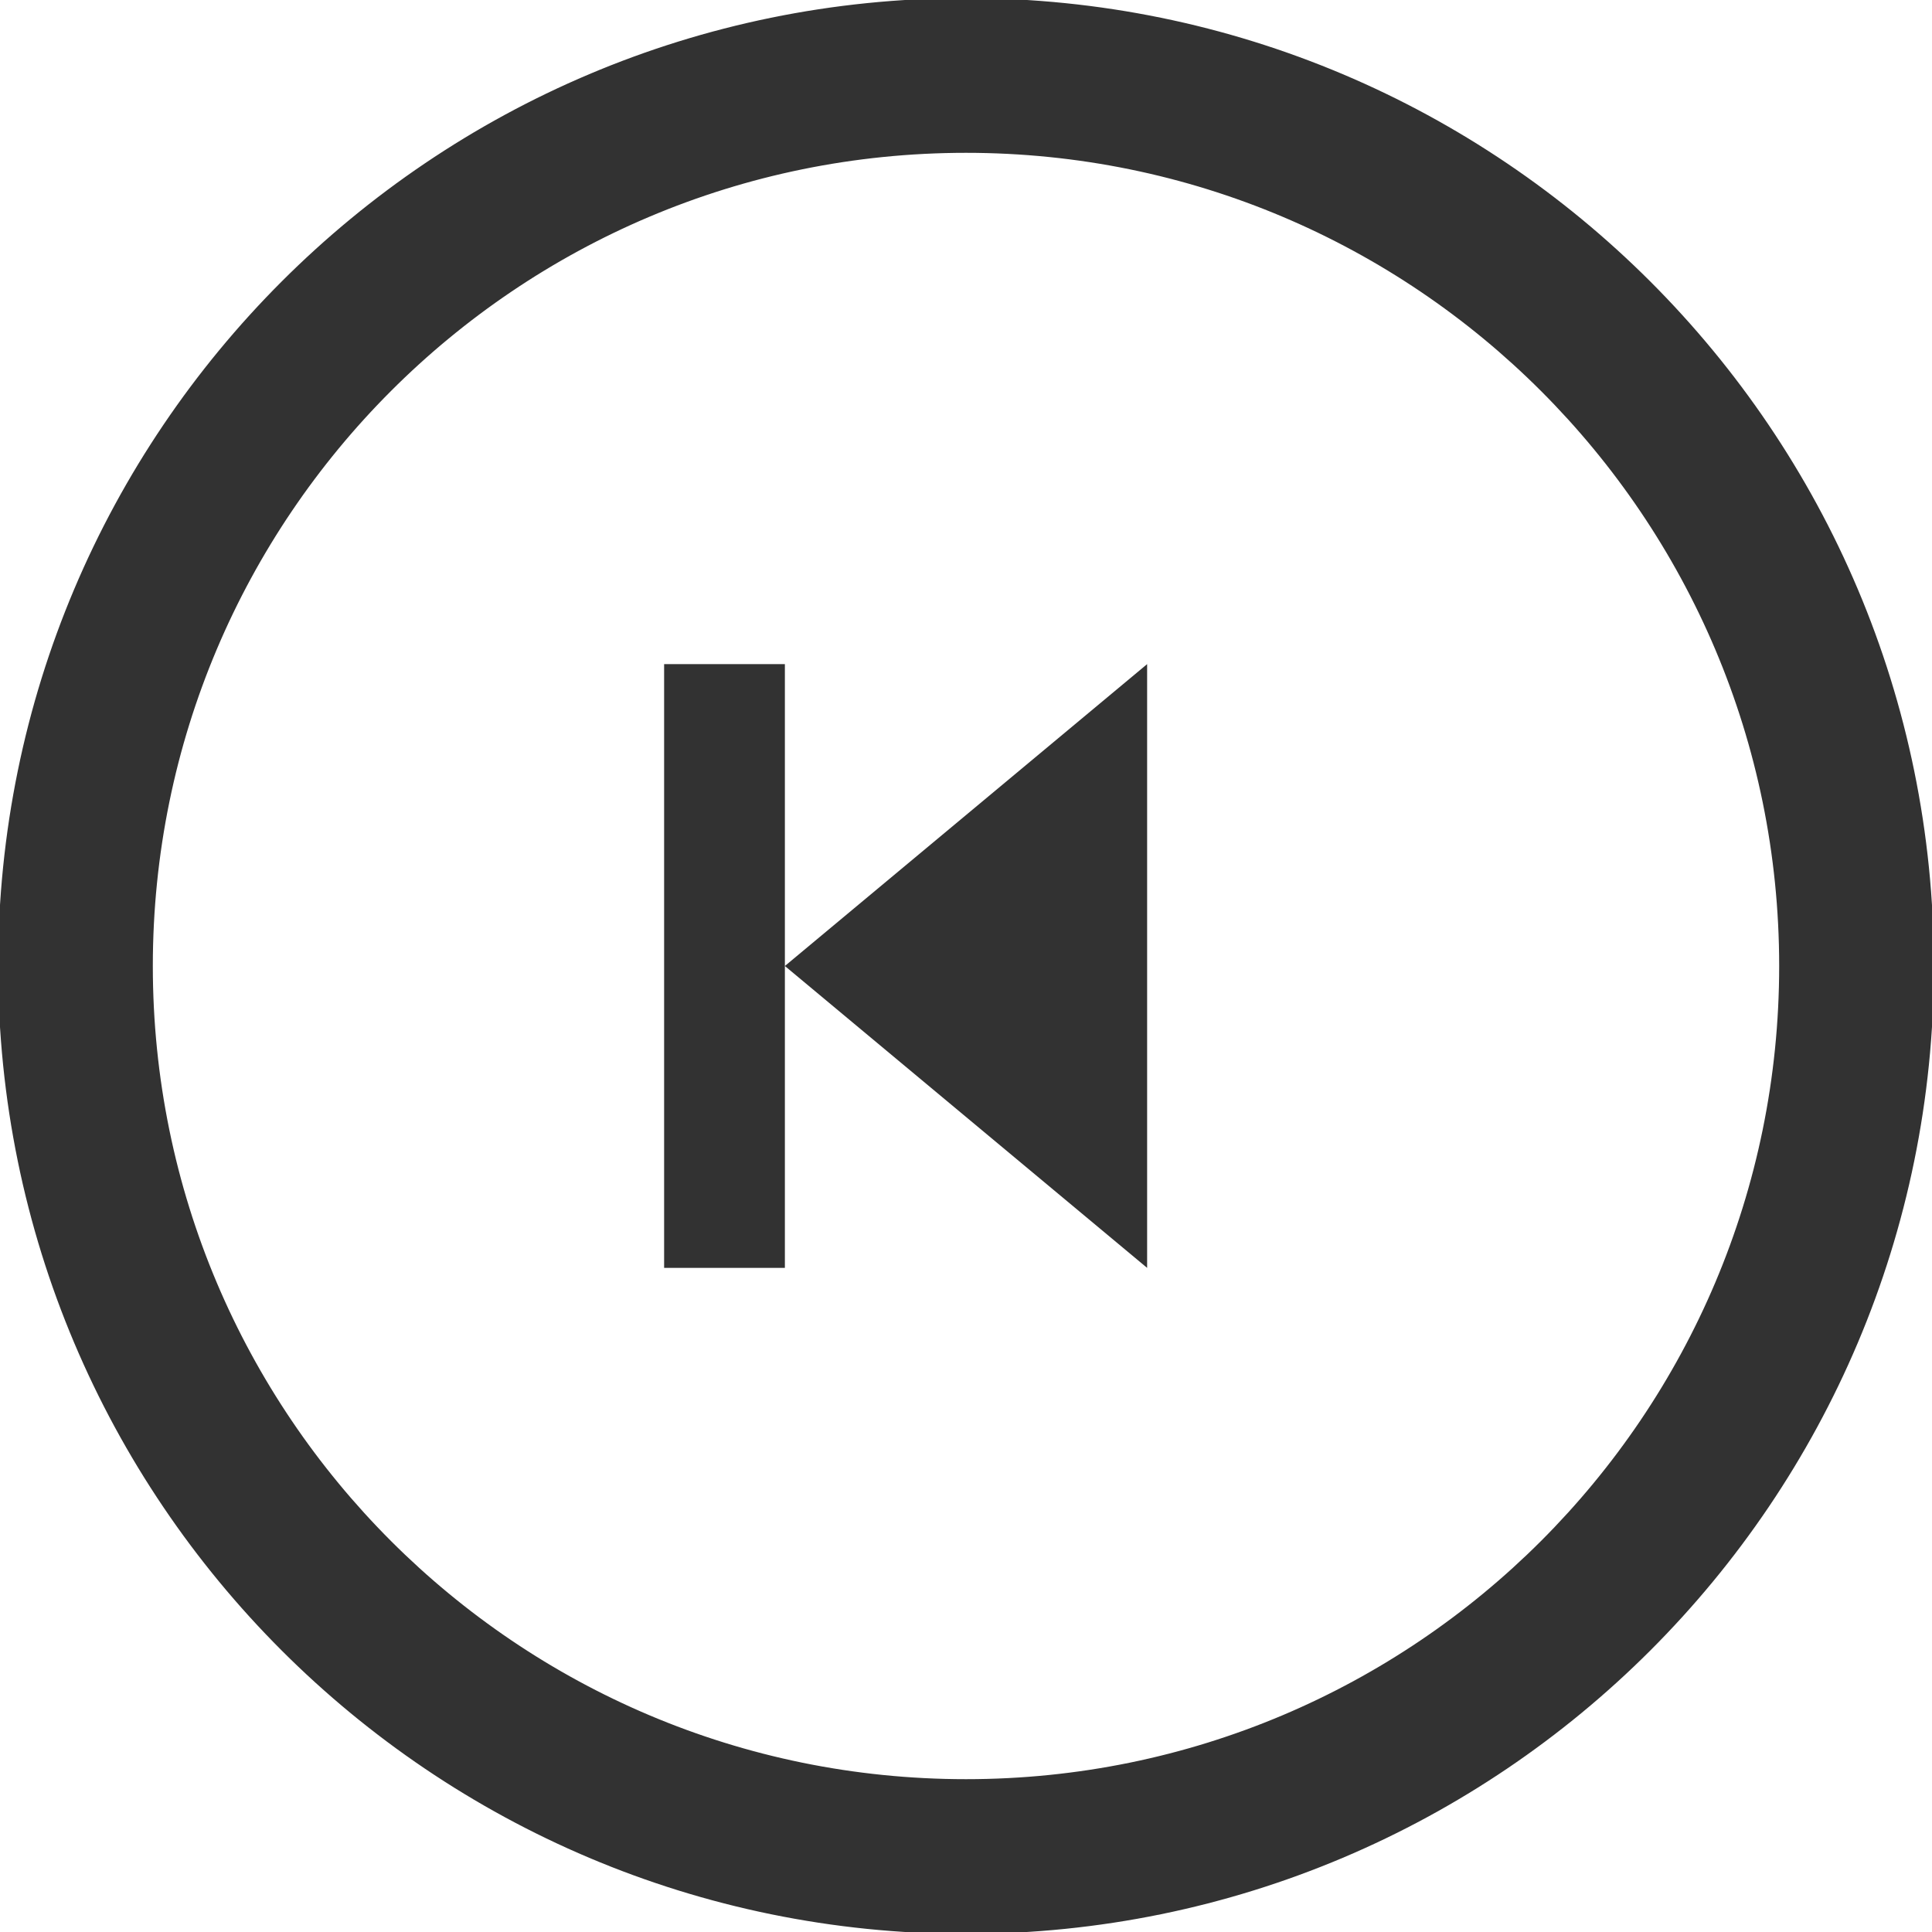
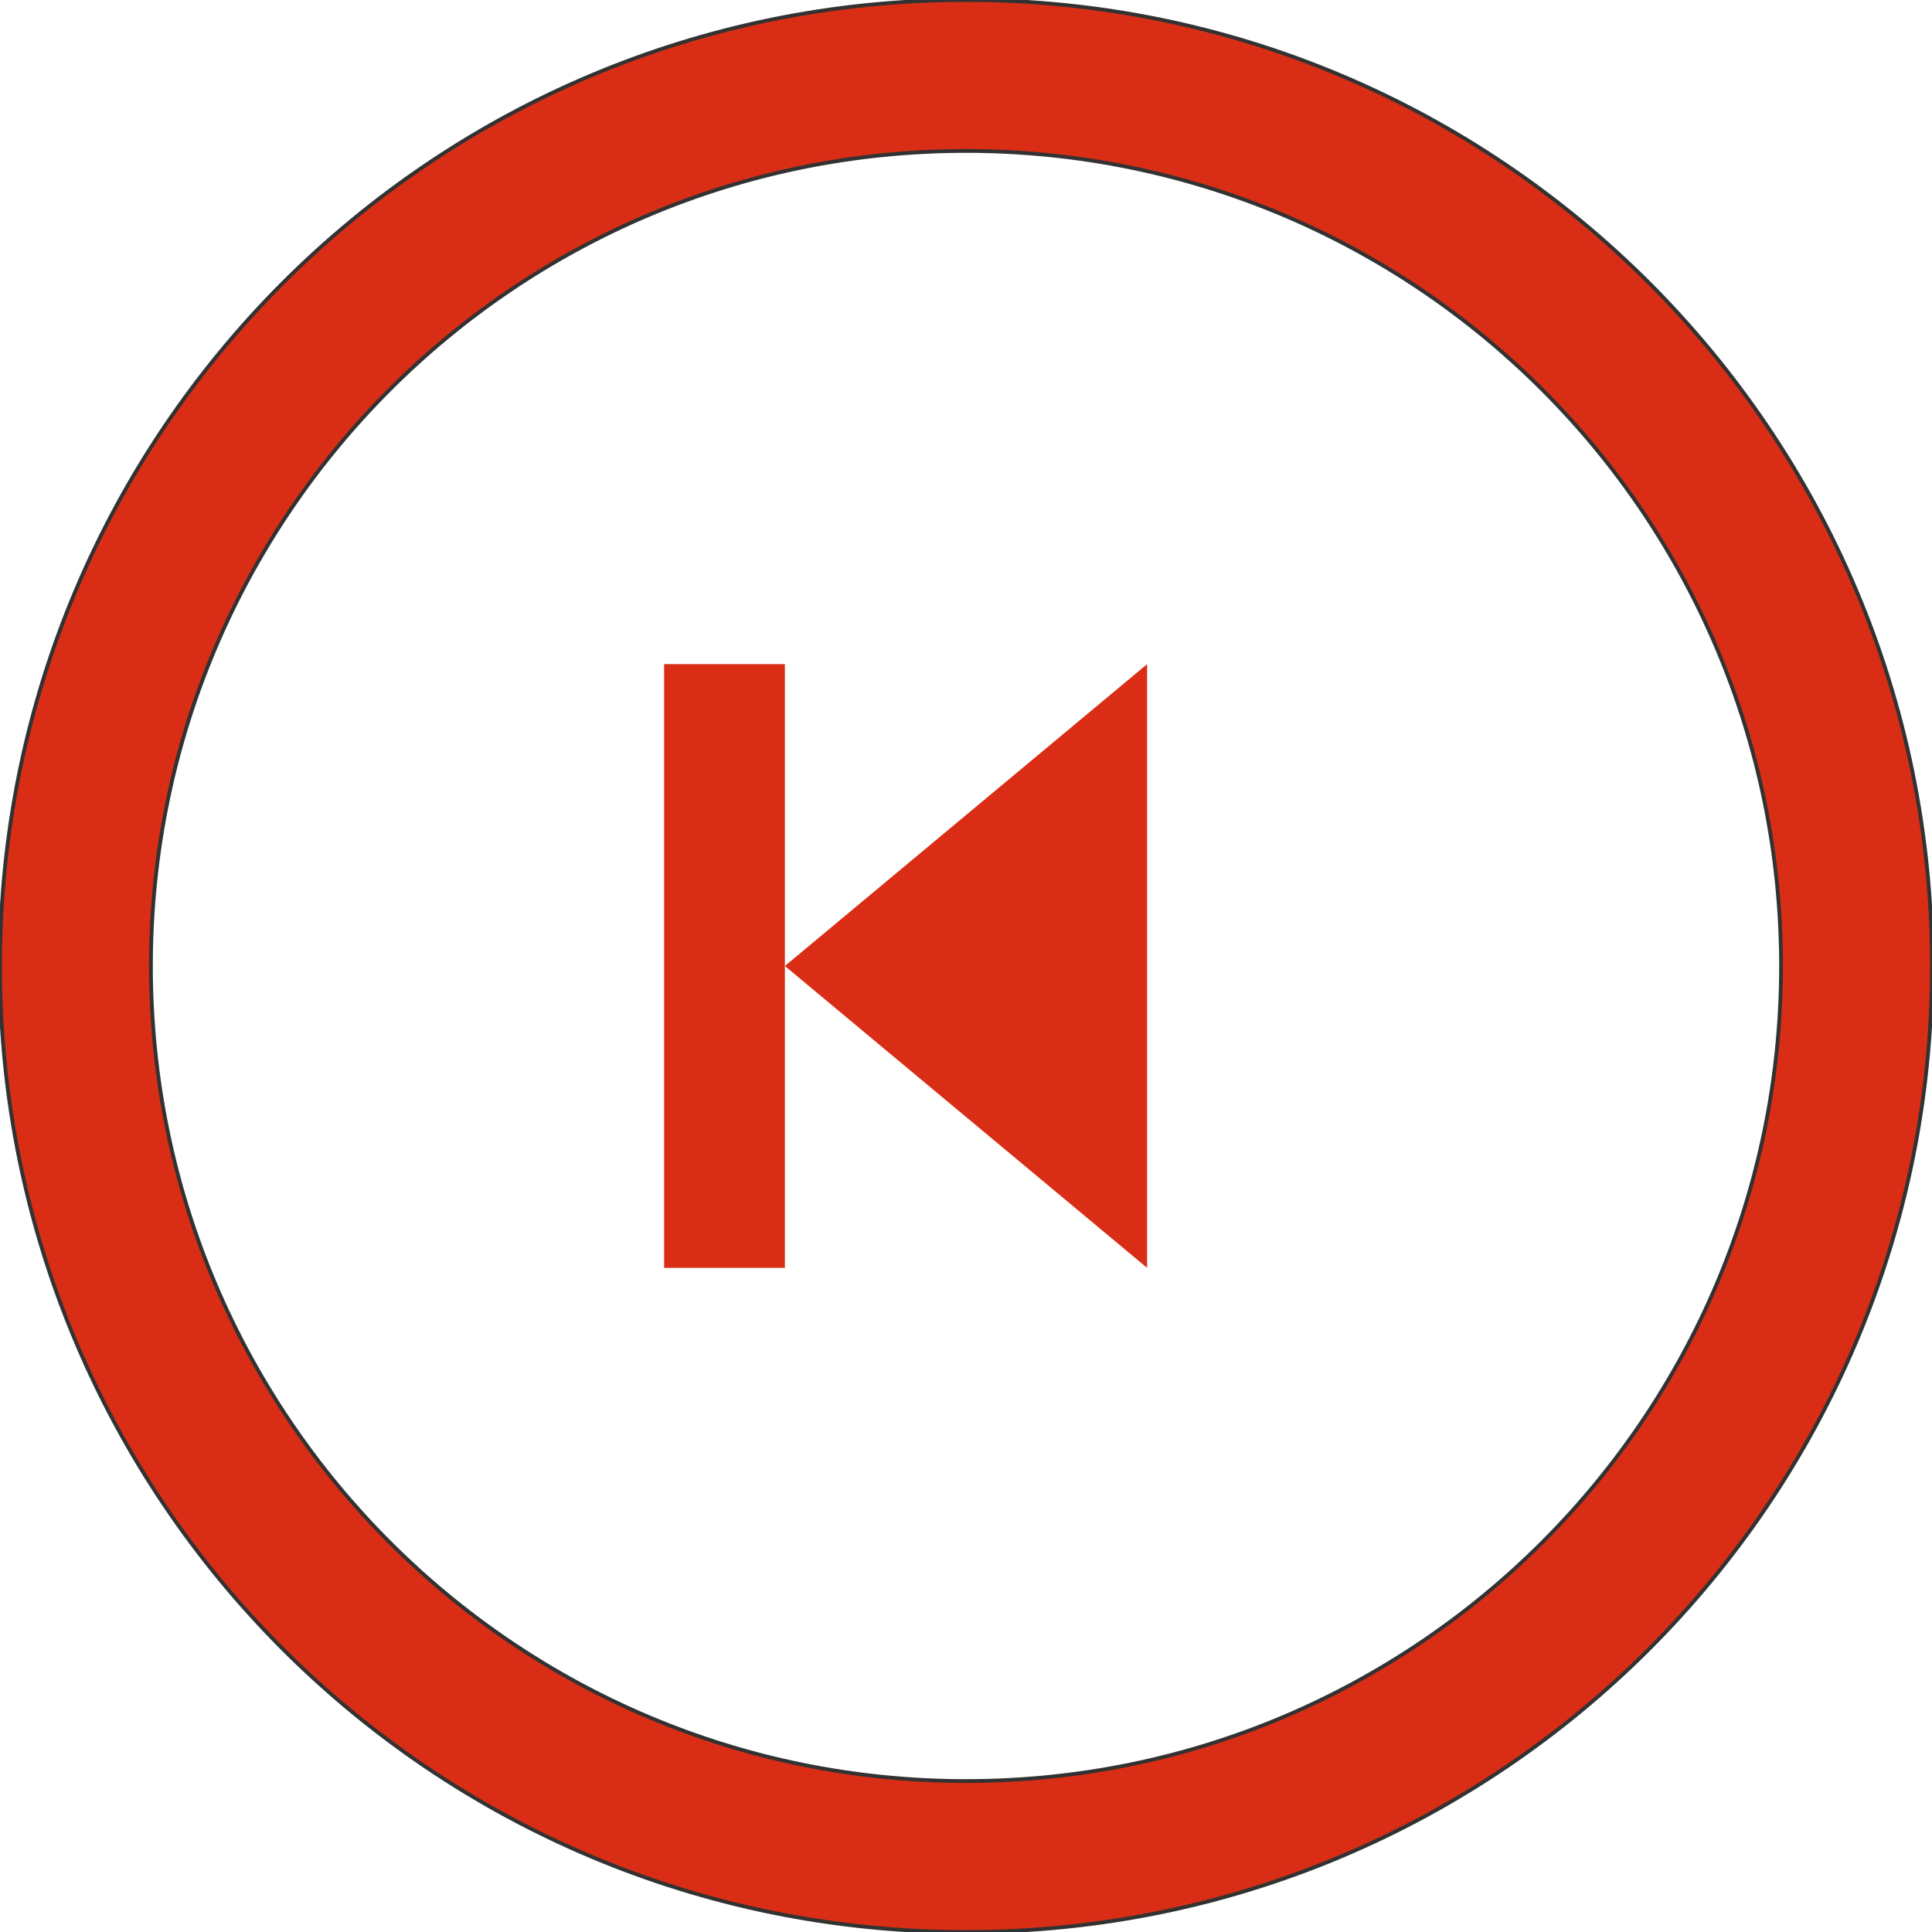
- <svg xmlns="http://www.w3.org/2000/svg" fill="#323232" version="1.1" id="Layer_1" width="500px" height="500px" viewBox="0 0 512 512" enable-background="new 0 0 512 512" xml:space="preserve">
+ <svg xmlns="http://www.w3.org/2000/svg" fill="rgb(217, 46, 21)" version="1.1" id="Layer_1" width="500px" height="500px" viewBox="0 0 512 512" enable-background="new 0 0 512 512" xml:space="preserve">
  <g>
    <path stroke="#323232" d="M256,0C114.609,0,0,114.609,0,256s114.609,256,256,256s256-114.609,256-256S397.391,0,256,0z M256,472   c-119.297,0-216-96.703-216-216S136.703,40,256,40s216,96.703,216,216S375.297,472,256,472z" />
    <polygon points="304,336 304,176 208,256  " />
    <polygon points="176,176 176,336 208,336 208,240 208,176  " />
  </g>
</svg>
